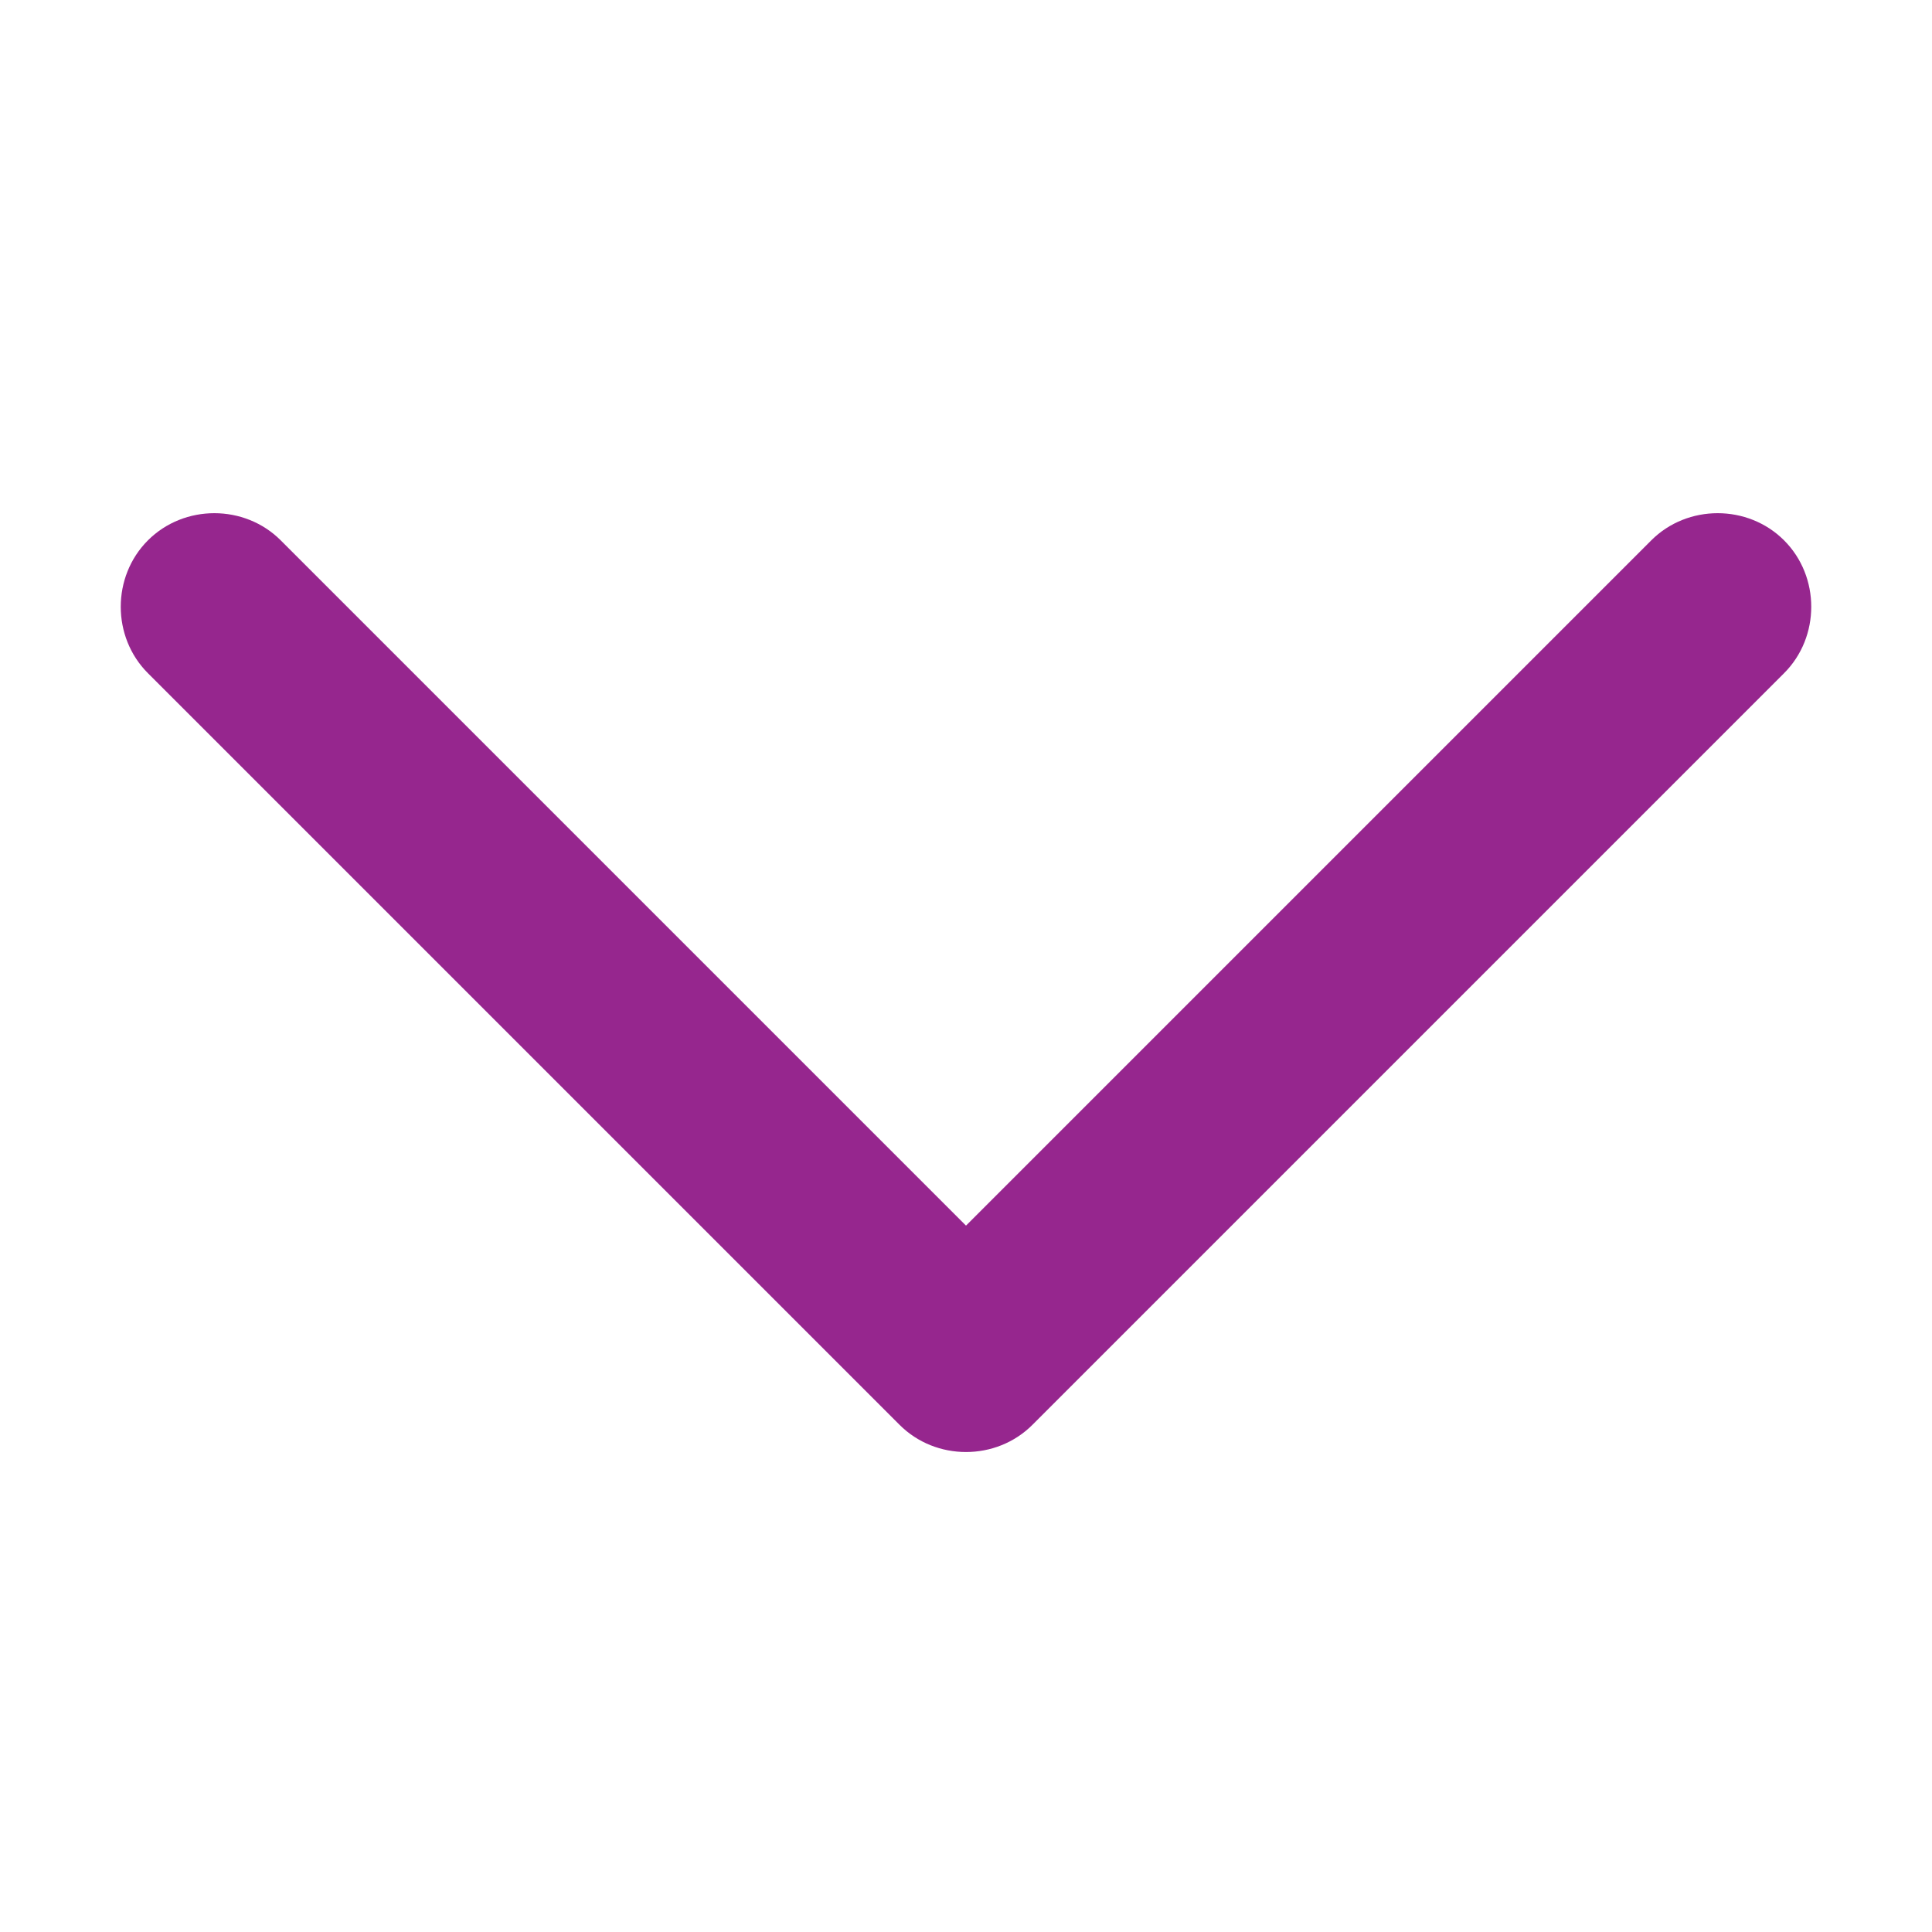
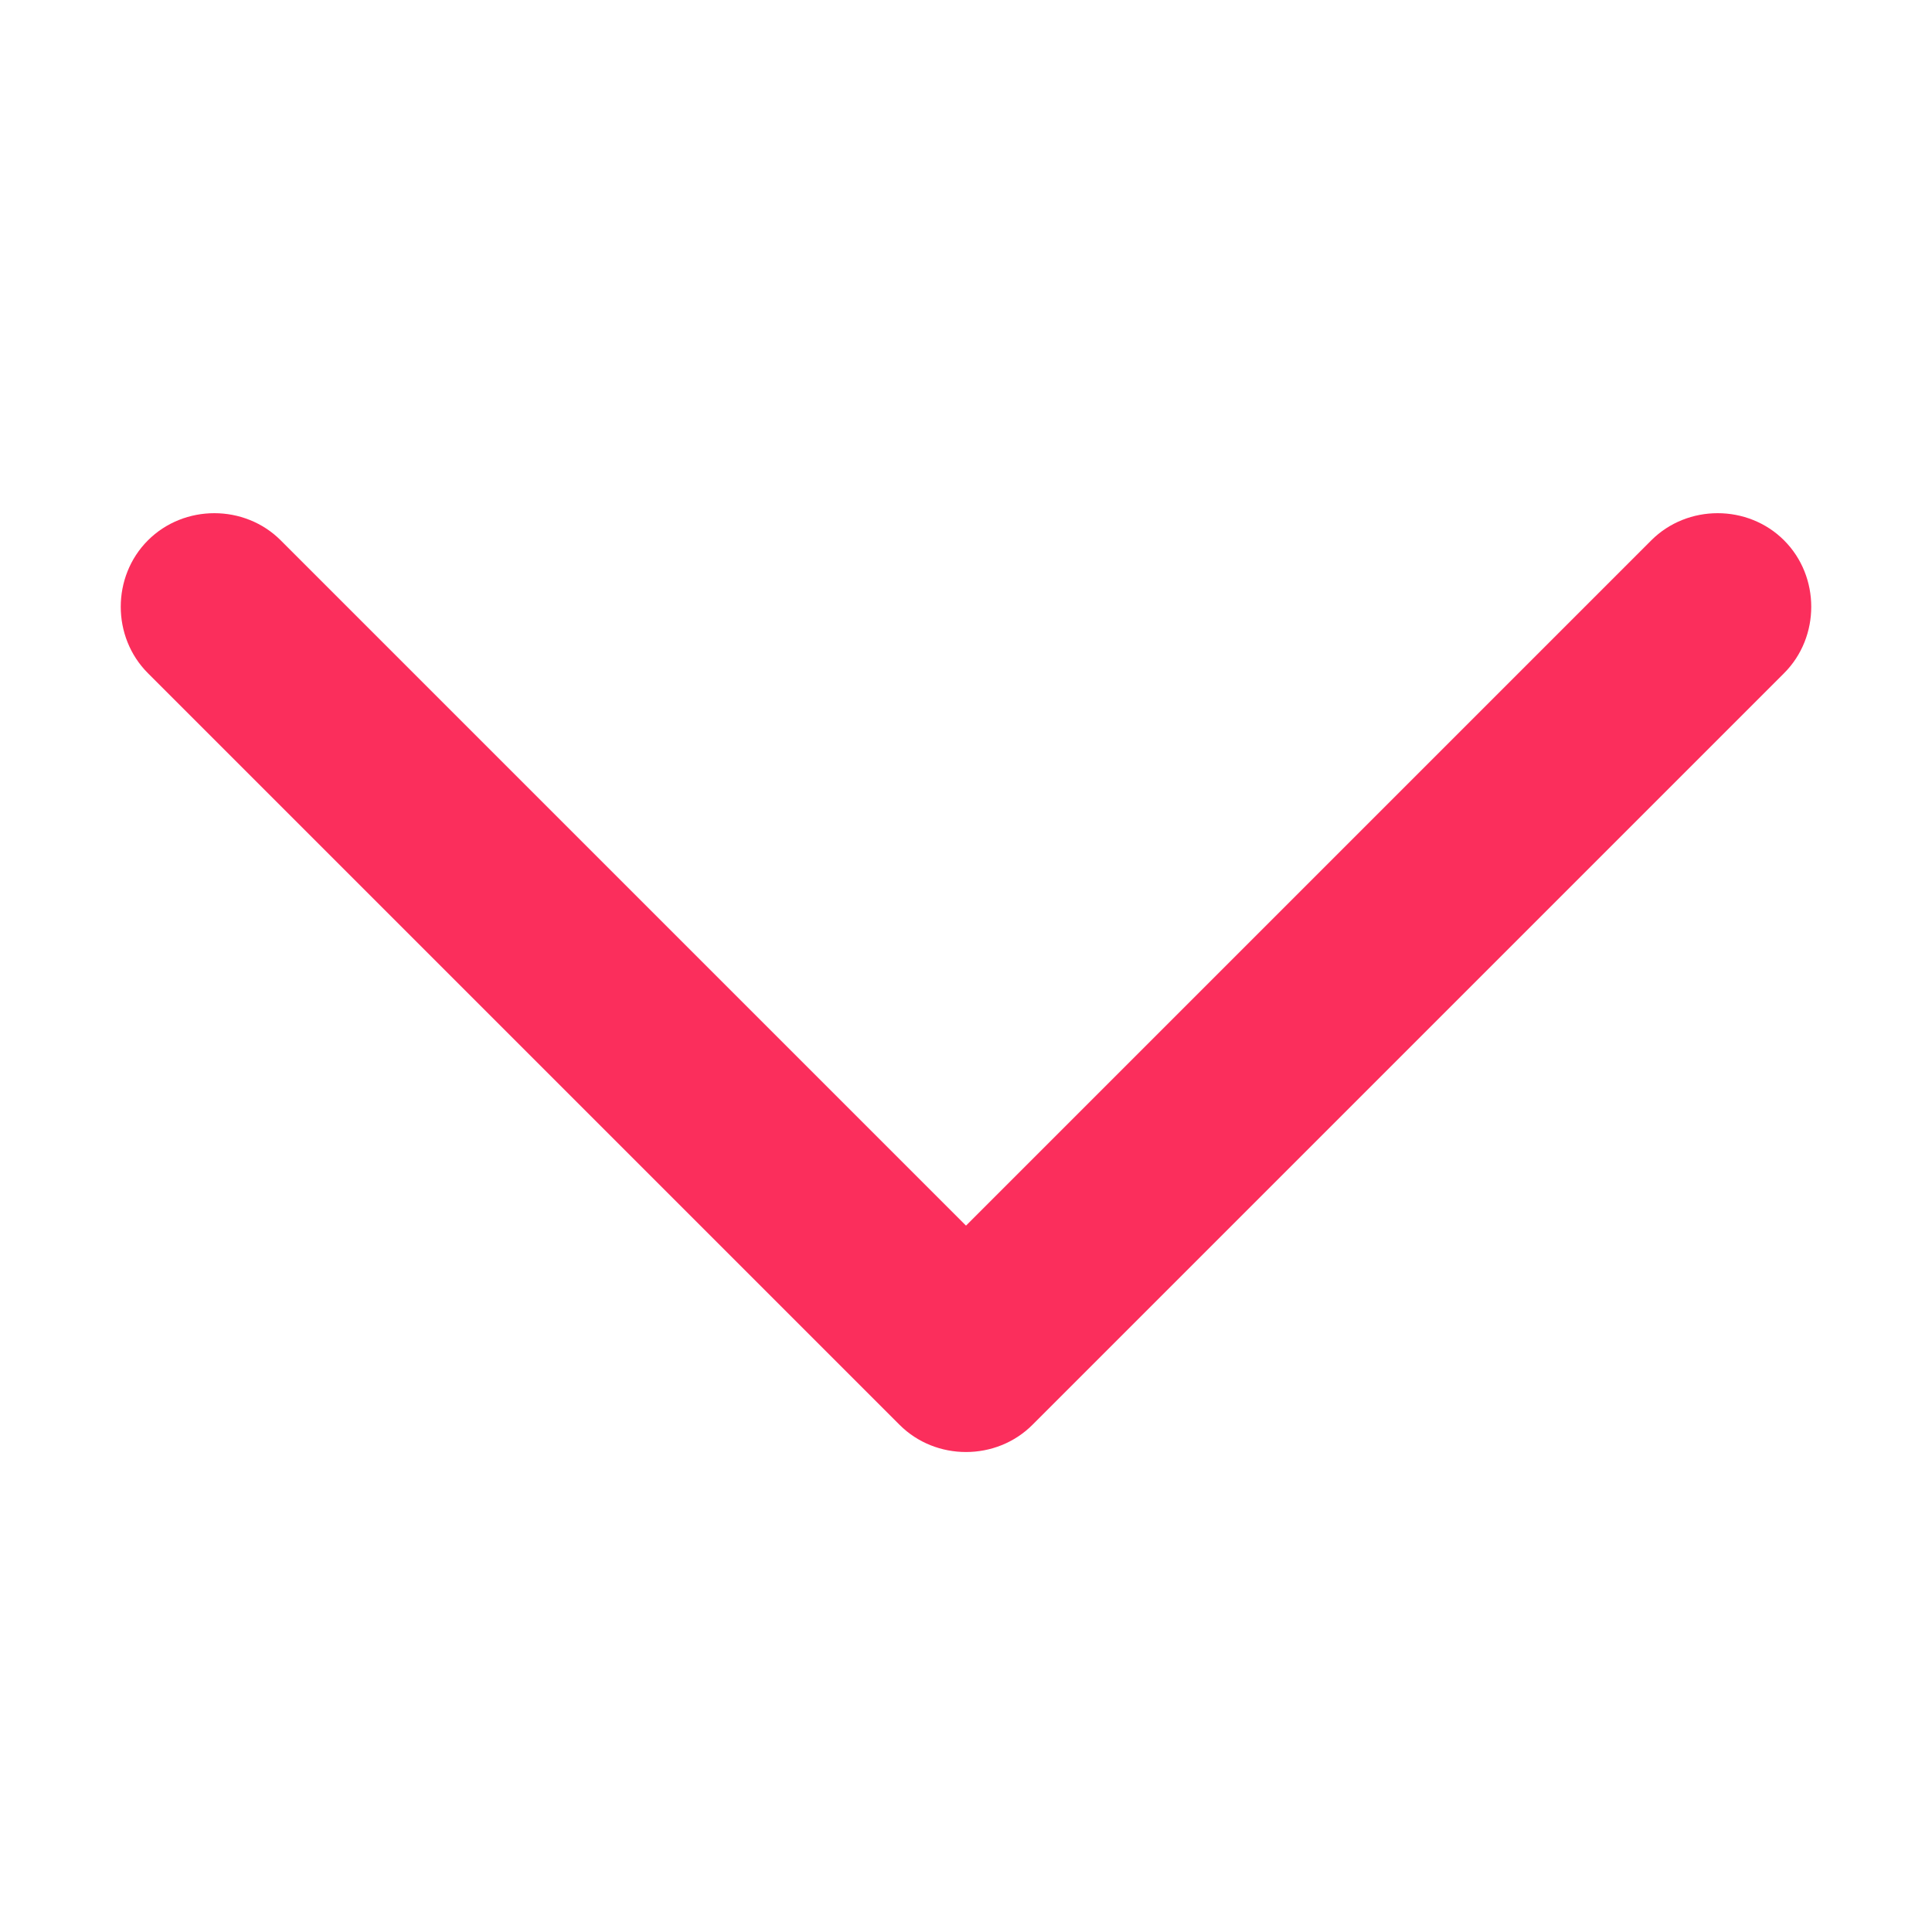
<svg xmlns="http://www.w3.org/2000/svg" xmlns:xlink="http://www.w3.org/1999/xlink" version="1.1" id="Layer_1" x="0px" y="0px" viewBox="0 0 128 128" enable-background="new 0 0 128 128" xml:space="preserve">
  <g>
    <defs>
      <rect id="SVGID_47_" width="128" height="128" />
    </defs>
    <clipPath id="SVGID_2_">
      <use xlink:href="#SVGID_47_" overflow="visible" />
    </clipPath>
-     <path clip-path="url(#SVGID_2_)" fill="#96268E" d="M59.6,94.4c1.2,1.2,2.8,1.8,4.4,1.8c1.6,0,3.2-0.6,4.4-1.8l49.8-49.8   c2.4-2.4,2.4-6.4,0-8.8c-2.4-2.4-6.4-2.4-8.8,0L64,81.2L18.6,35.8c-2.4-2.4-6.4-2.4-8.8,0c-2.4,2.4-2.4,6.4,0,8.8L59.6,94.4z" />
+     <path clip-path="url(#SVGID_2_)" fill="#FB2E5C" d="M59.6,94.4c1.2,1.2,2.8,1.8,4.4,1.8c1.6,0,3.2-0.6,4.4-1.8l49.8-49.8   c2.4-2.4,2.4-6.4,0-8.8c-2.4-2.4-6.4-2.4-8.8,0L64,81.2L18.6,35.8c-2.4-2.4-6.4-2.4-8.8,0c-2.4,2.4-2.4,6.4,0,8.8L59.6,94.4z" />
  </g>
</svg>
